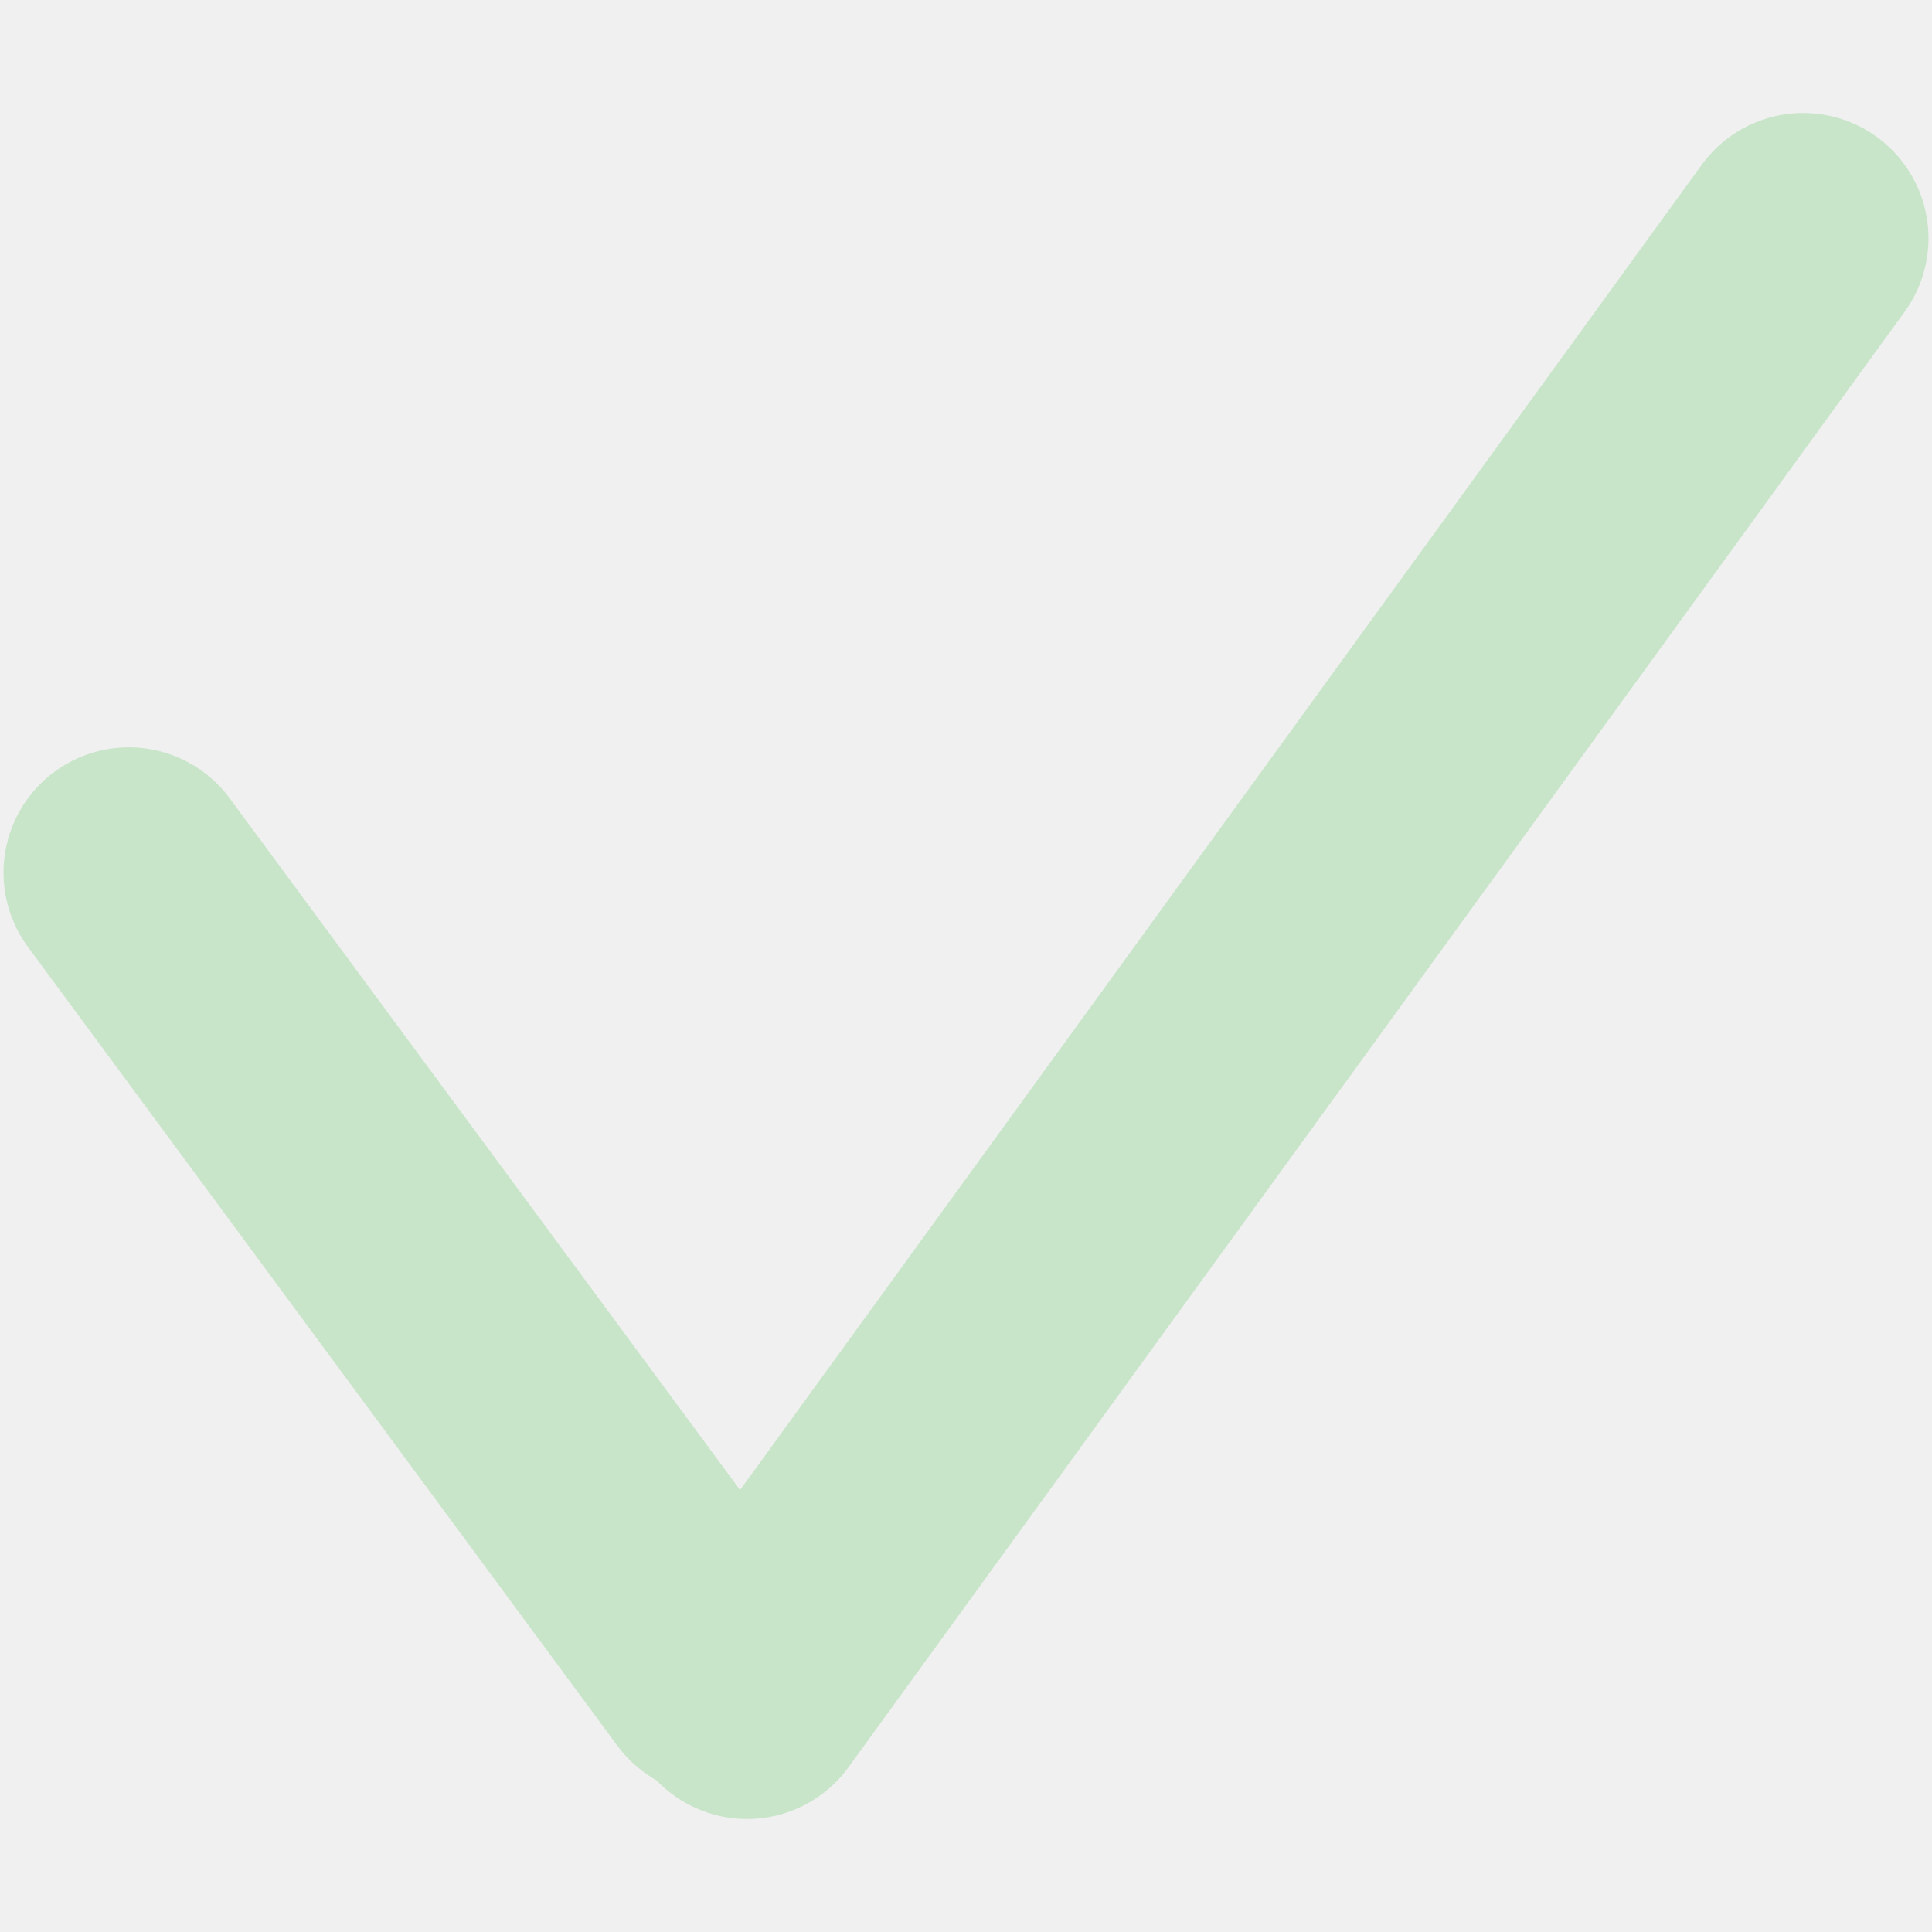
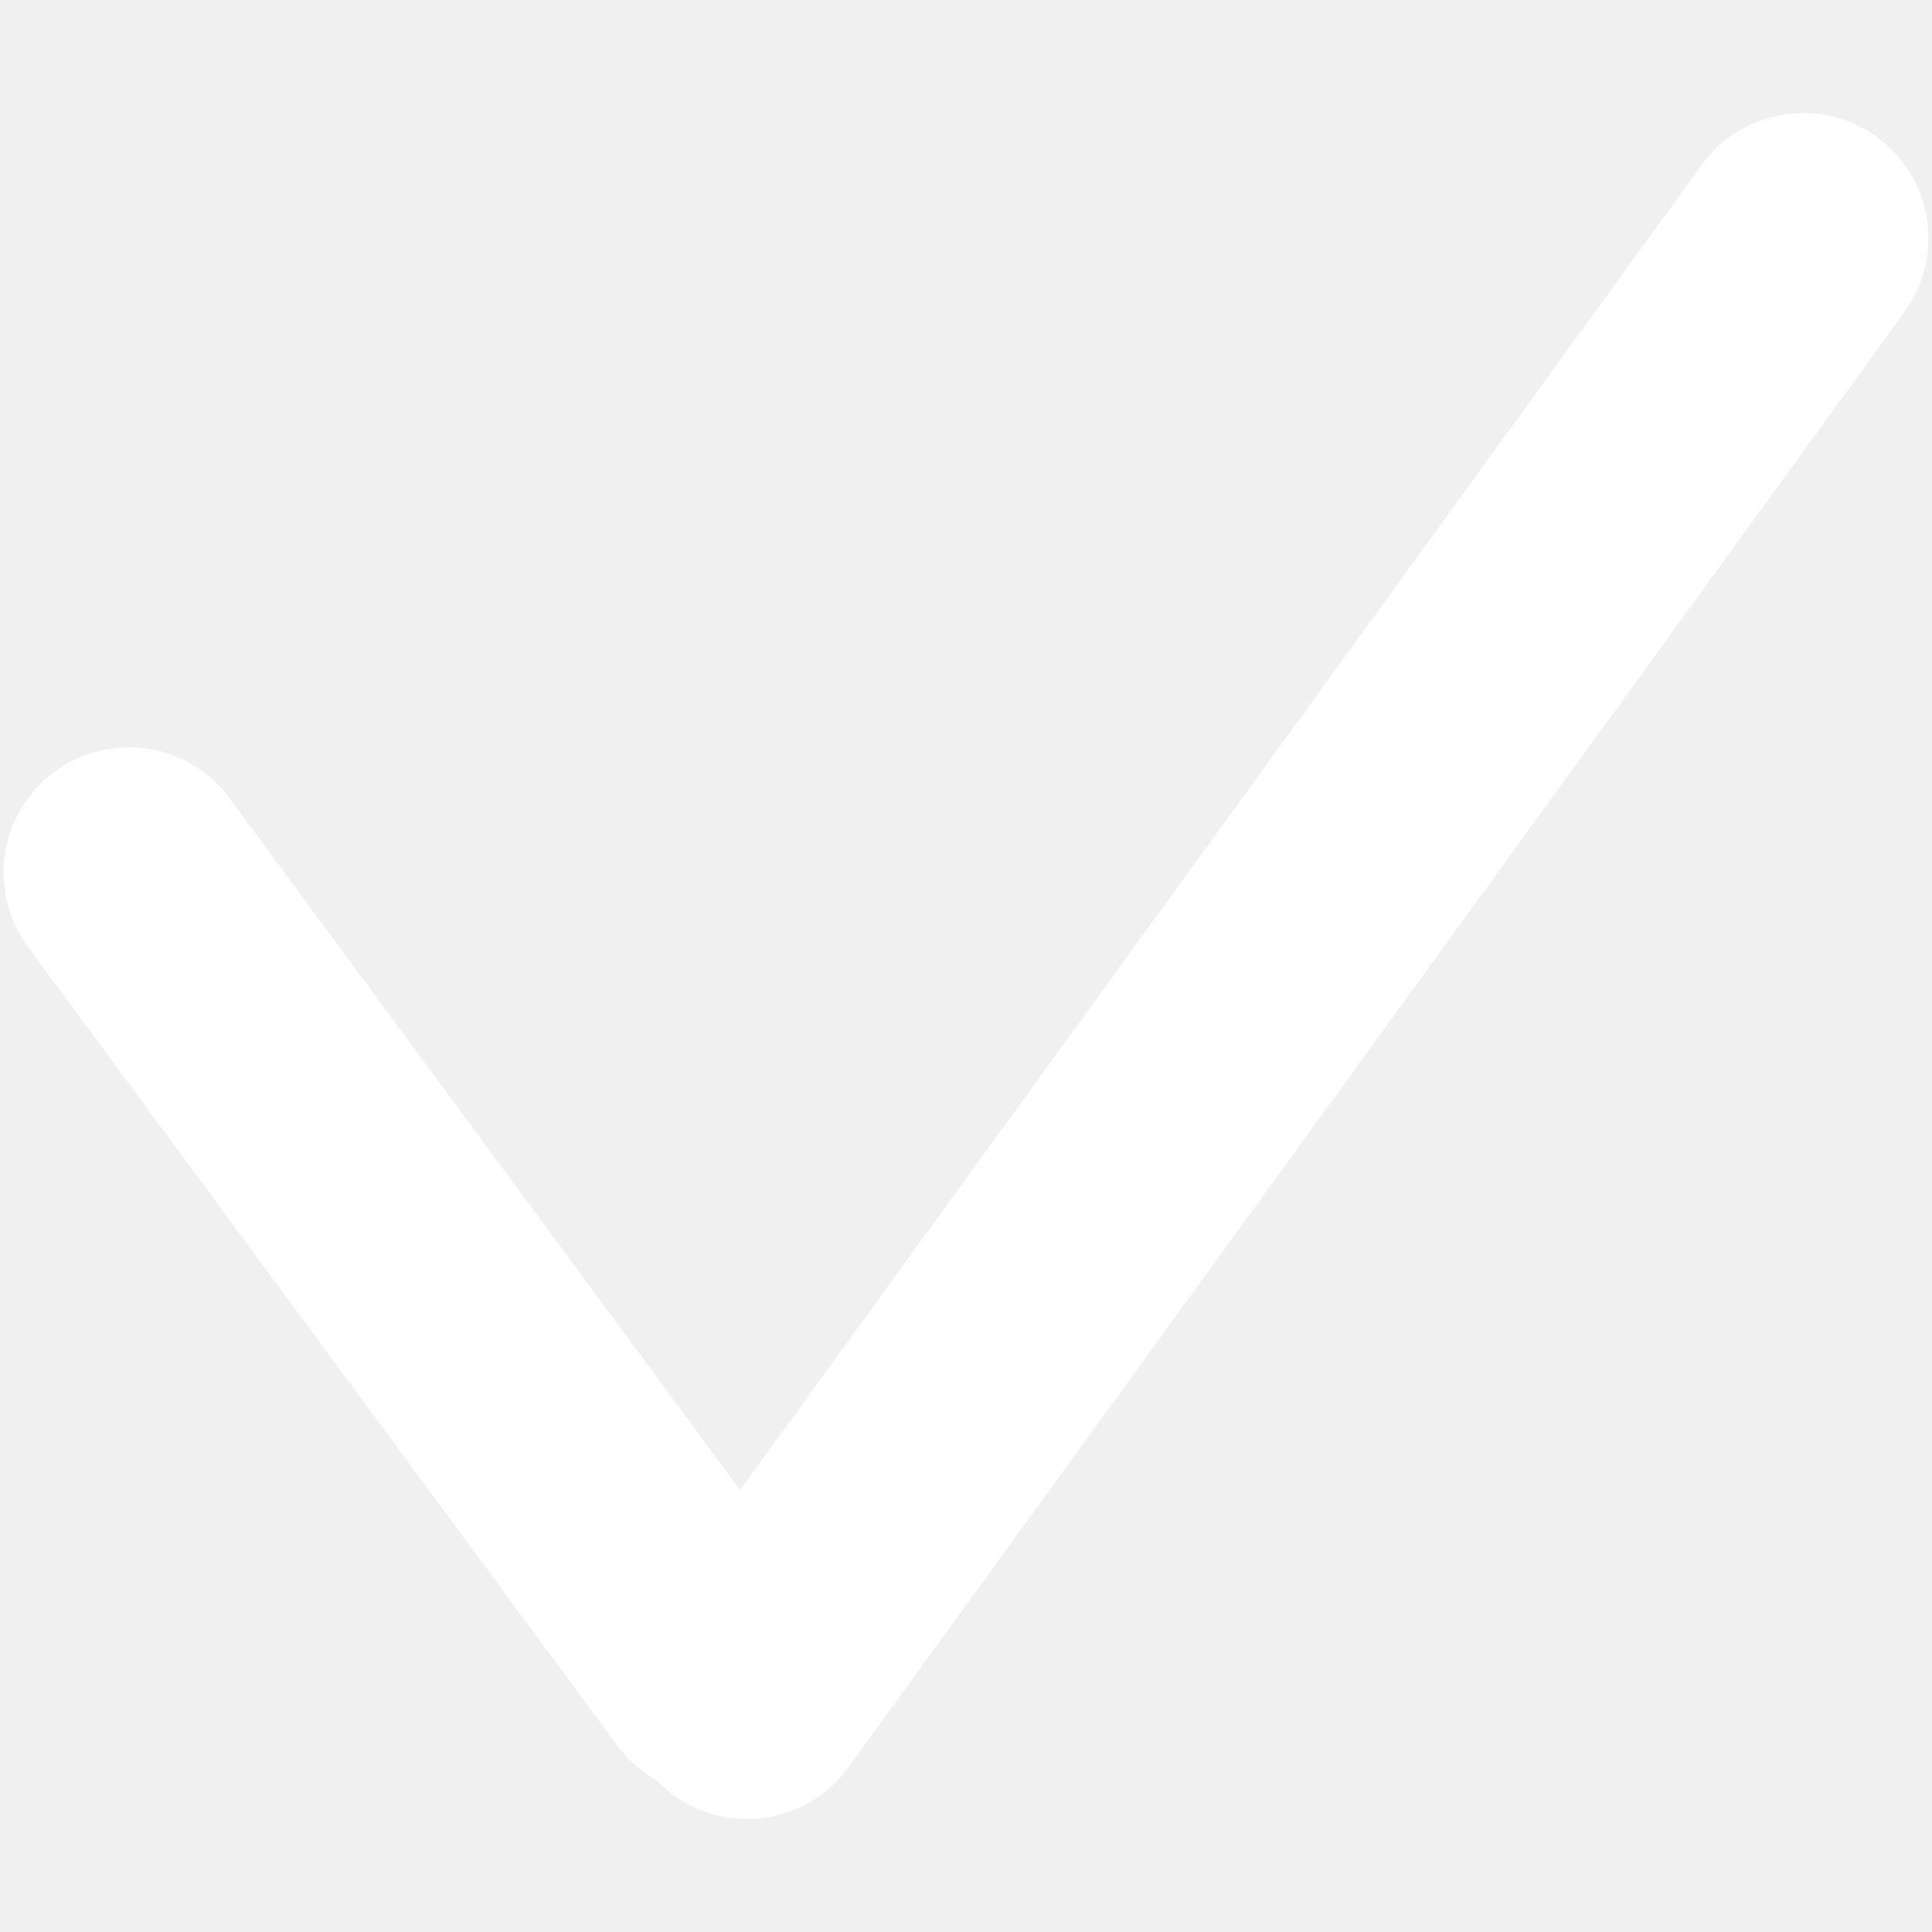
- <svg xmlns="http://www.w3.org/2000/svg" version="1.1" id="Layer_1" x="0px" y="0px" width="60px" height="60px" viewBox="0 0 60 60" style="enable-background:new 0 0 60 60;" xml:space="preserve">
-   <style type="text/css">
- 	.st0{fill:#FFFFFF;}
- 	.st1{fill:none;stroke:#FFFFFF;stroke-miterlimit:10;}
- 	.st2{fill:#BA8B2D;}
- 	.st3{fill:#263C83;}
- 	.st4{fill:#2B2F36;}
- 	.st5{fill:#9E8644;}
- 	.st6{fill:#A29165;}
- 	.st7{fill:#A48C4C;}
- 	.st8{fill:#FFFFFA;}
- 	.st9{fill:#A28C51;}
- 	.st10{fill:#A48C49;}
- 	.st11{fill:#FFFFFD;}
- 	.st12{fill:#25397A;}
- 	.st13{fill:#374041;}
- 	.st14{fill:#424740;}
- 	.st15{fill:#E1C177;}
- 	.st16{fill:#A48C4D;}
- 	.st17{fill:#323C41;}
- 	.st18{fill:#2B3B48;}
- 	.st19{fill:#B98A2D;}
- 	.st20{fill:#2A3843;}
- 	.st21{fill:#1D2F44;}
- 	.st22{fill:#B29349;}
- 	.st23{fill:#524E35;}
- 	.st24{fill:#596EB2;}
- 	.st25{fill:#586EB2;}
- 	.st26{fill:#D3D3D6;}
- 	.st27{fill:#596DB3;}
- 	.st28{fill:#D2D3D9;}
- 	.st29{fill:#CED4E0;}
- 	.st30{fill:#B5C7E7;}
- 	.st31{fill:#D3D3D7;}
- 	.st32{fill:#5A6DB3;}
- 	.st33{fill:#E81E25;}
- 	.st34{fill:#536EB5;}
- 	.st35{fill:#5A6EAF;}
- 	.st36{fill:#D7D3D5;}
- 	.st37{fill:#FCF7FA;}
- 	.st38{fill:#FCF8FB;}
- 	.st39{fill:#C6363B;}
- 	.st40{fill:#C63136;}
- 	.st41{fill:#576DB4;}
- 	.st42{fill:#D2D3D8;}
- 	.st43{fill:#D2D3D7;}
- 	.st44{fill:#ED1C24;}
- 	.st45{fill:#E21F26;}
- 	.st46{fill:#DB1F26;}
- 	.st47{fill:#D3D3D8;}
- 	.st48{fill:#E01F26;}
- 	.st49{fill:#E11F26;}
- 	.st50{fill:#E91D25;}
- 	.st51{fill:#E31E26;}
- 	.st52{fill:#E71E25;}
- 	.st53{fill:#566DB4;}
- 	.st54{fill:#D1D3D8;}
- 	.st55{fill:#BC7D80;}
- 	.st56{fill:#C86D70;}
- 	.st57{fill:#C3363A;}
- 	.st58{fill:#566EB0;}
- 	.st59{fill:#CE3438;}
- 	.st60{fill:#CC2A30;}
- 	.st61{fill:#CA2127;}
- 	.st62{fill:#CED4DF;}
- 	.st63{fill:#5A6DB2;}
- 	.st64{fill:#6C81B9;}
- 	.st65{fill:#FEF3F8;}
- 	.st66{fill:#FEF2F4;}
- 	.st67{fill:#263A7D;}
- 	.st68{fill:#D0D4DE;}
- 	.st69{fill:#D2D3D6;}
- 	.st70{fill:#586DB4;}
- 	.st71{fill:#C8CDE1;}
- 	.st72{fill:#586EB0;}
- 	.st73{fill:#338956;}
- 	.st74{fill:#5B72AE;}
- 	.st75{fill:#2A3A46;}
- 	.st76{fill:#FFFEF8;}
- 	.st77{fill:#A69A77;}
- 	.st78{fill:#323B38;}
- 	.st79{fill:#1B3461;}
- 	.st80{fill:#9B916E;}
- 	.st81{fill:#3B4342;}
- 	.st82{fill:#FFFEF5;}
- 	.st83{fill:#FFFEF6;}
- 	.st84{fill:#263B7F;}
- 	.st85{fill:#28334A;}
- 	.st86{fill:#2F3C42;}
- 	.st87{fill:#FFFEF7;}
- 	.st88{fill:#FFFEF4;}
- 	.st89{fill:#253876;}
- 	.st90{fill:#374654;}
- 	.st91{fill:#253C58;}
- 	.st92{fill:#2A3E55;}
- 	.st93{fill:#C2B388;}
- 	.st94{fill:#3E4B53;}
- 	.st95{fill:#FFFFF9;}
- 	.st96{fill:#293E58;}
- 	.st97{fill:#A0936B;}
- 	.st98{fill:#363A31;}
- 	.st99{fill:#AB945B;}
- 	.st100{fill:#464B45;}
- 	.st101{fill:#3B4544;}
- 	.st102{fill:#2D3F56;}
- 	.st103{fill:#2F3D49;}
- 	.st104{fill:#B0A789;}
- 	.st105{fill-rule:evenodd;clip-rule:evenodd;fill:#252C6A;}
- 	.st106{fill-rule:evenodd;clip-rule:evenodd;fill:#FFFFFF;}
- 	.st107{opacity:0.3;}
- 	.st108{fill:none;stroke:#FFFFFF;stroke-width:7;stroke-miterlimit:10;}
- 	.st109{fill:none;stroke:#FFFFFF;stroke-width:8;stroke-miterlimit:10;}
- 	.st110{opacity:0.89;}
- 	.st111{display:none;opacity:0.1;fill:#010101;}
- 	.st112{fill:#EDAC68;}
- 	.st113{fill:#FDC892;}
- 	.st114{clip-path:url(#SVGID_2_);}
- 	.st115{fill:#2E292A;}
- 	.st116{fill:#262125;}
- 	.st117{fill:#312C2F;}
- 	.st118{clip-path:url(#SVGID_4_);}
- 	.st119{fill:#0F303F;}
- 	.st120{fill:#2D5972;}
- 	.st121{fill:none;}
- 	.st122{opacity:0.5;fill:#B6B7B7;}
- 	.st123{fill:none;stroke:#F0F0F0;stroke-width:1.023;stroke-miterlimit:10;}
- 	.st124{fill:#F0F0F0;}
- 	.st125{fill:none;stroke:#F0F0F0;stroke-width:2.011;stroke-miterlimit:10;}
- 	.st126{fill:none;stroke:#F0F0F0;stroke-miterlimit:10;}
- 	.st127{fill:#F0F0F0;stroke:#F0F0F0;stroke-width:0.5;stroke-miterlimit:10;}
- 	.st128{opacity:0.77;}
- 	.st129{fill:none;stroke:#FFFFFF;stroke-width:4;stroke-linecap:round;stroke-linejoin:round;stroke-miterlimit:10;}
- 	.st130{fill:none;stroke:#FFFFFF;stroke-width:3.5;stroke-miterlimit:10;}
- 	.st131{fill:none;stroke:#FFFFFF;stroke-width:4;stroke-miterlimit:10;}
- 	.st132{fill:none;stroke:#737373;stroke-width:2;stroke-linecap:round;stroke-linejoin:round;stroke-miterlimit:10;}
- 	.st133{fill:#4655A5;}
- 	.st134{fill:none;stroke:#C8E5C9;stroke-width:7.782;stroke-linecap:round;stroke-linejoin:round;stroke-miterlimit:10;}
- 	.st135{fill:#4DAF4F;}
- 	.st136{opacity:0.5;fill:none;stroke:#737373;stroke-miterlimit:10;}
- 	.st137{fill:#3C5A99;}
- 	.st138{fill:#439CD6;}
- 	.st139{fill:#E3E4E5;}
- 	.st140{fill:#F7F9F9;}
- 	.st141{fill:#EFEFEF;}
- 	.st142{fill:#223228;}
- </style>
-   <g>
-     <line class="st134" x1="4" y1="27.1" x2="22.3" y2="51.9" />
-     <line class="st134" x1="56" y1="7.4" x2="23.2" y2="52.6" />
-   </g>
+ <svg xmlns="http://www.w3.org/2000/svg" id="Layer_1" data-name="Layer 1" viewBox="0 0 60 60">
+   <defs>
+     <style>.cls-1{fill:none;stroke:#fff;stroke-linecap:round;stroke-linejoin:round;stroke-width:7.78px;}</style>
+   </defs>
+   <line class="cls-1" x1="4" y1="27.1" x2="22.3" y2="51.9" />
+   <line class="cls-1" x1="56" y1="7.4" x2="23.2" y2="52.6" />
</svg>
